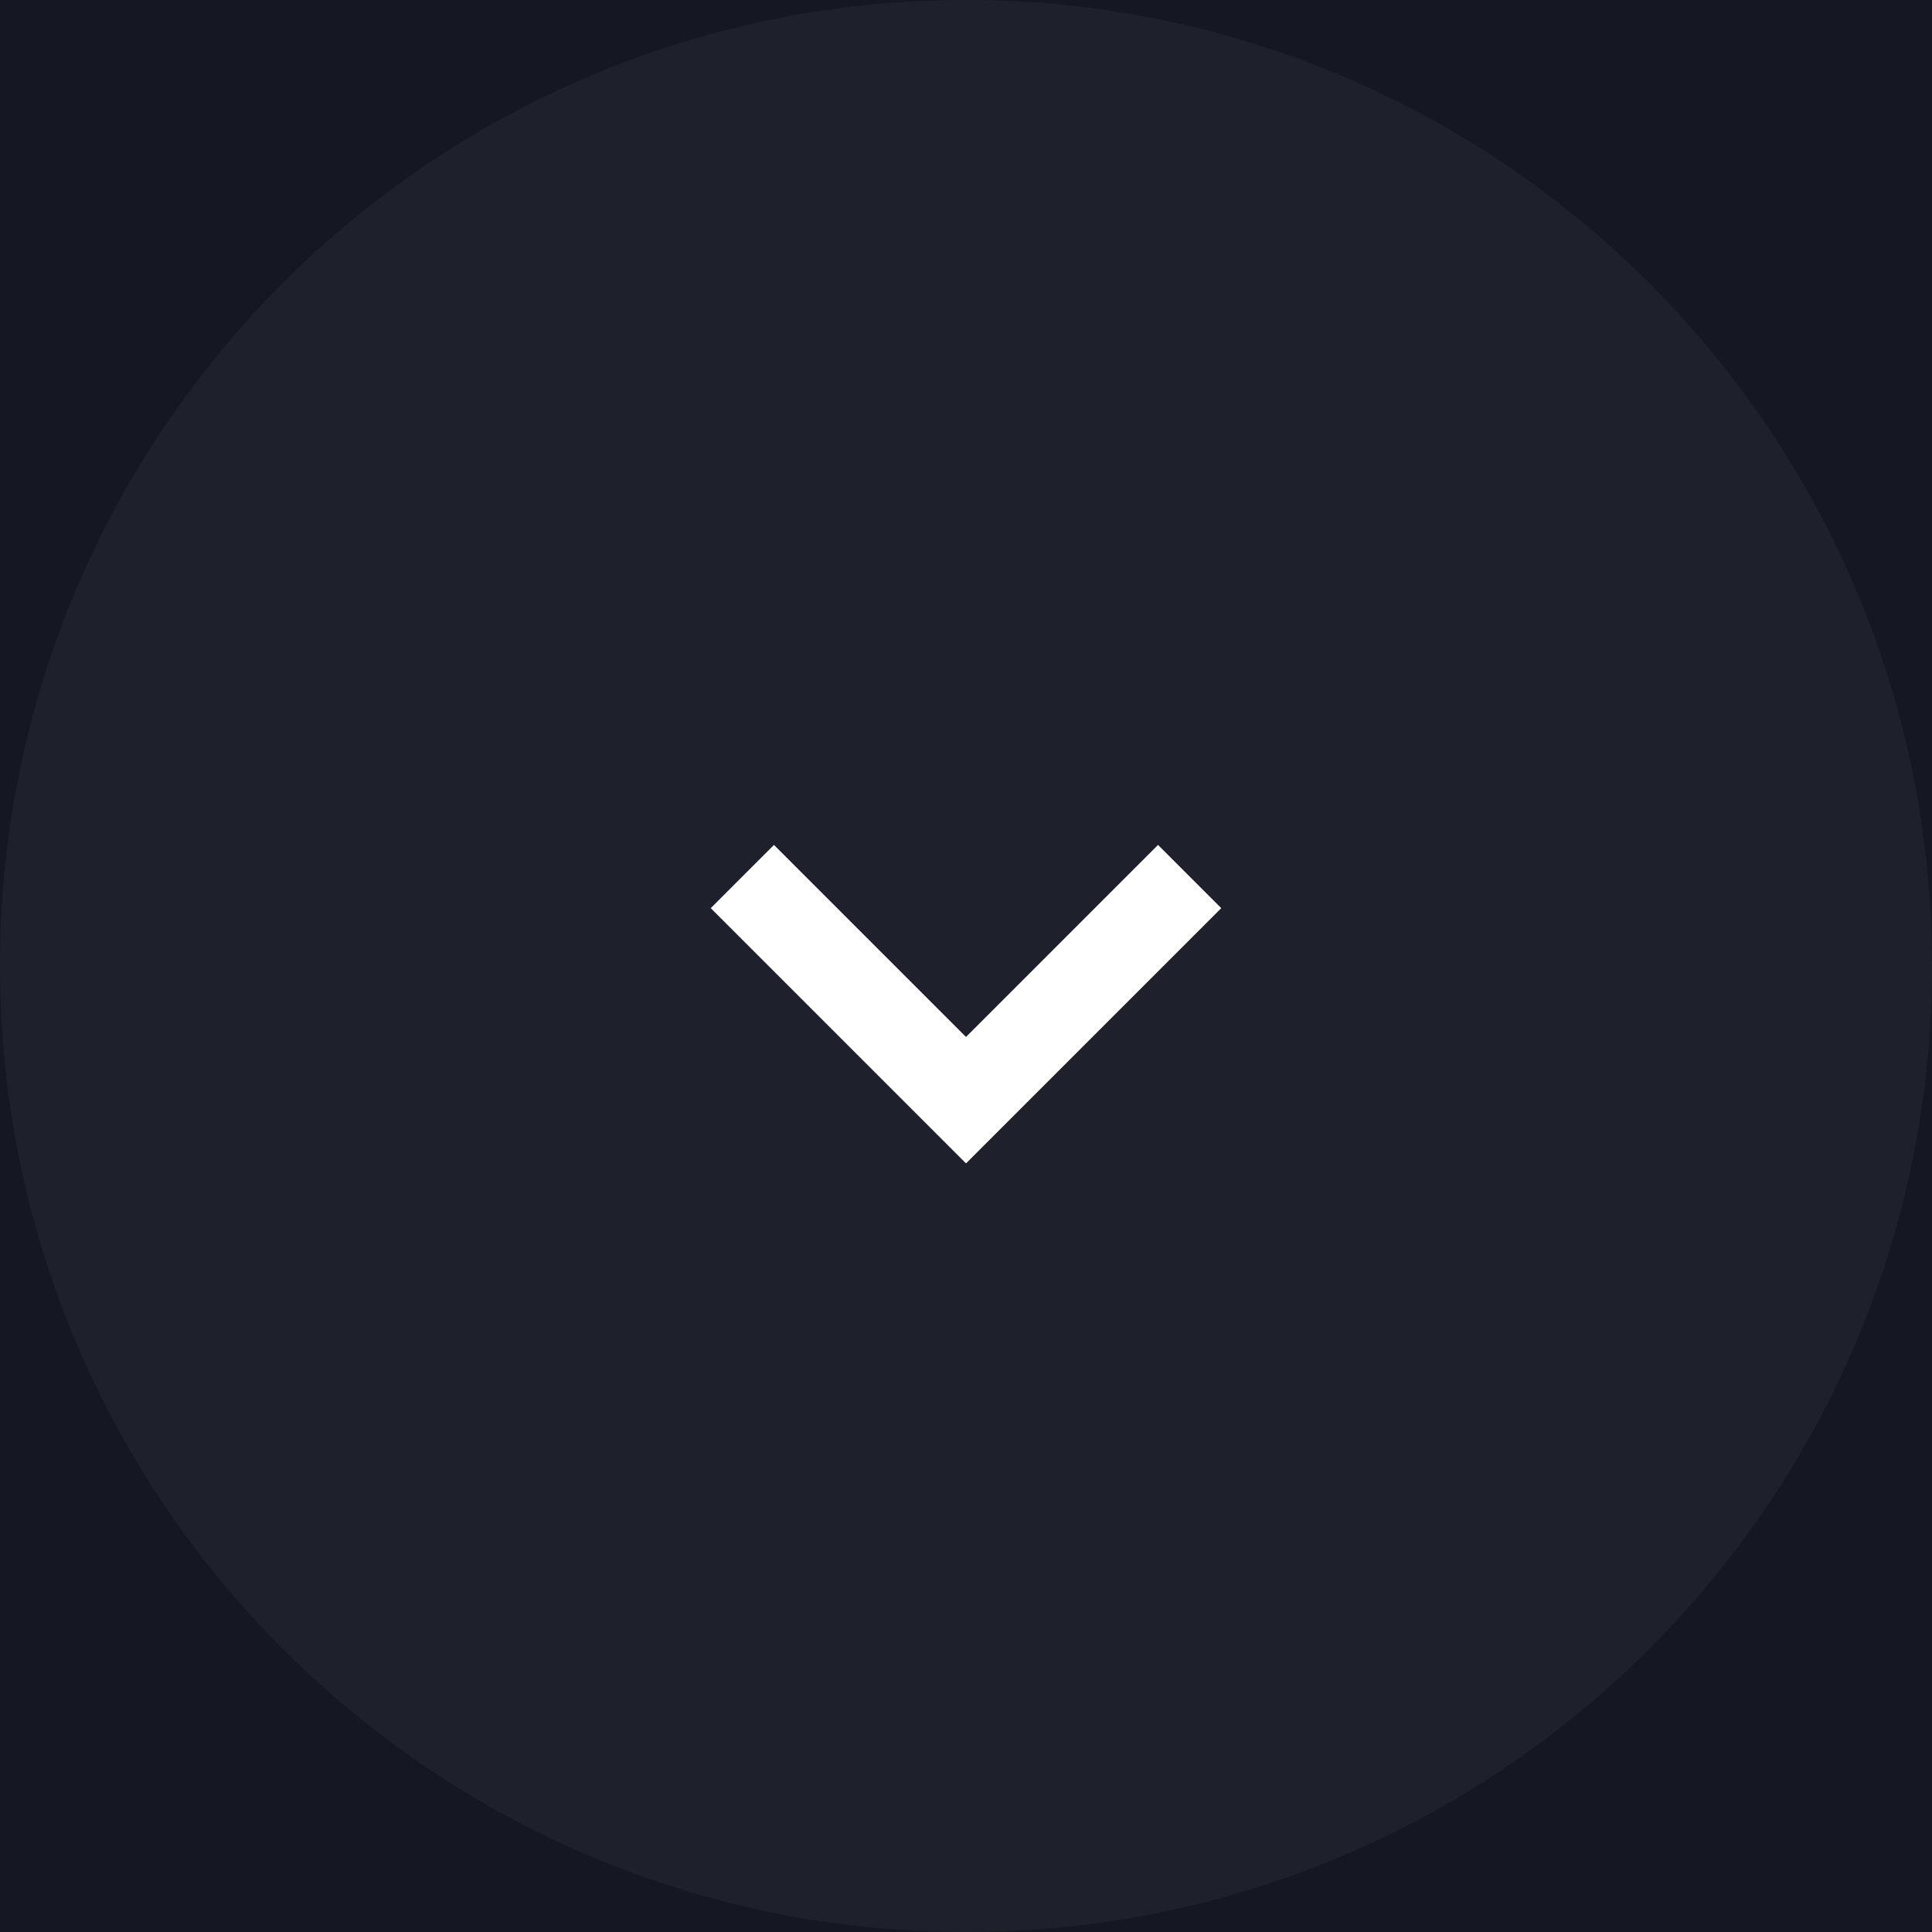
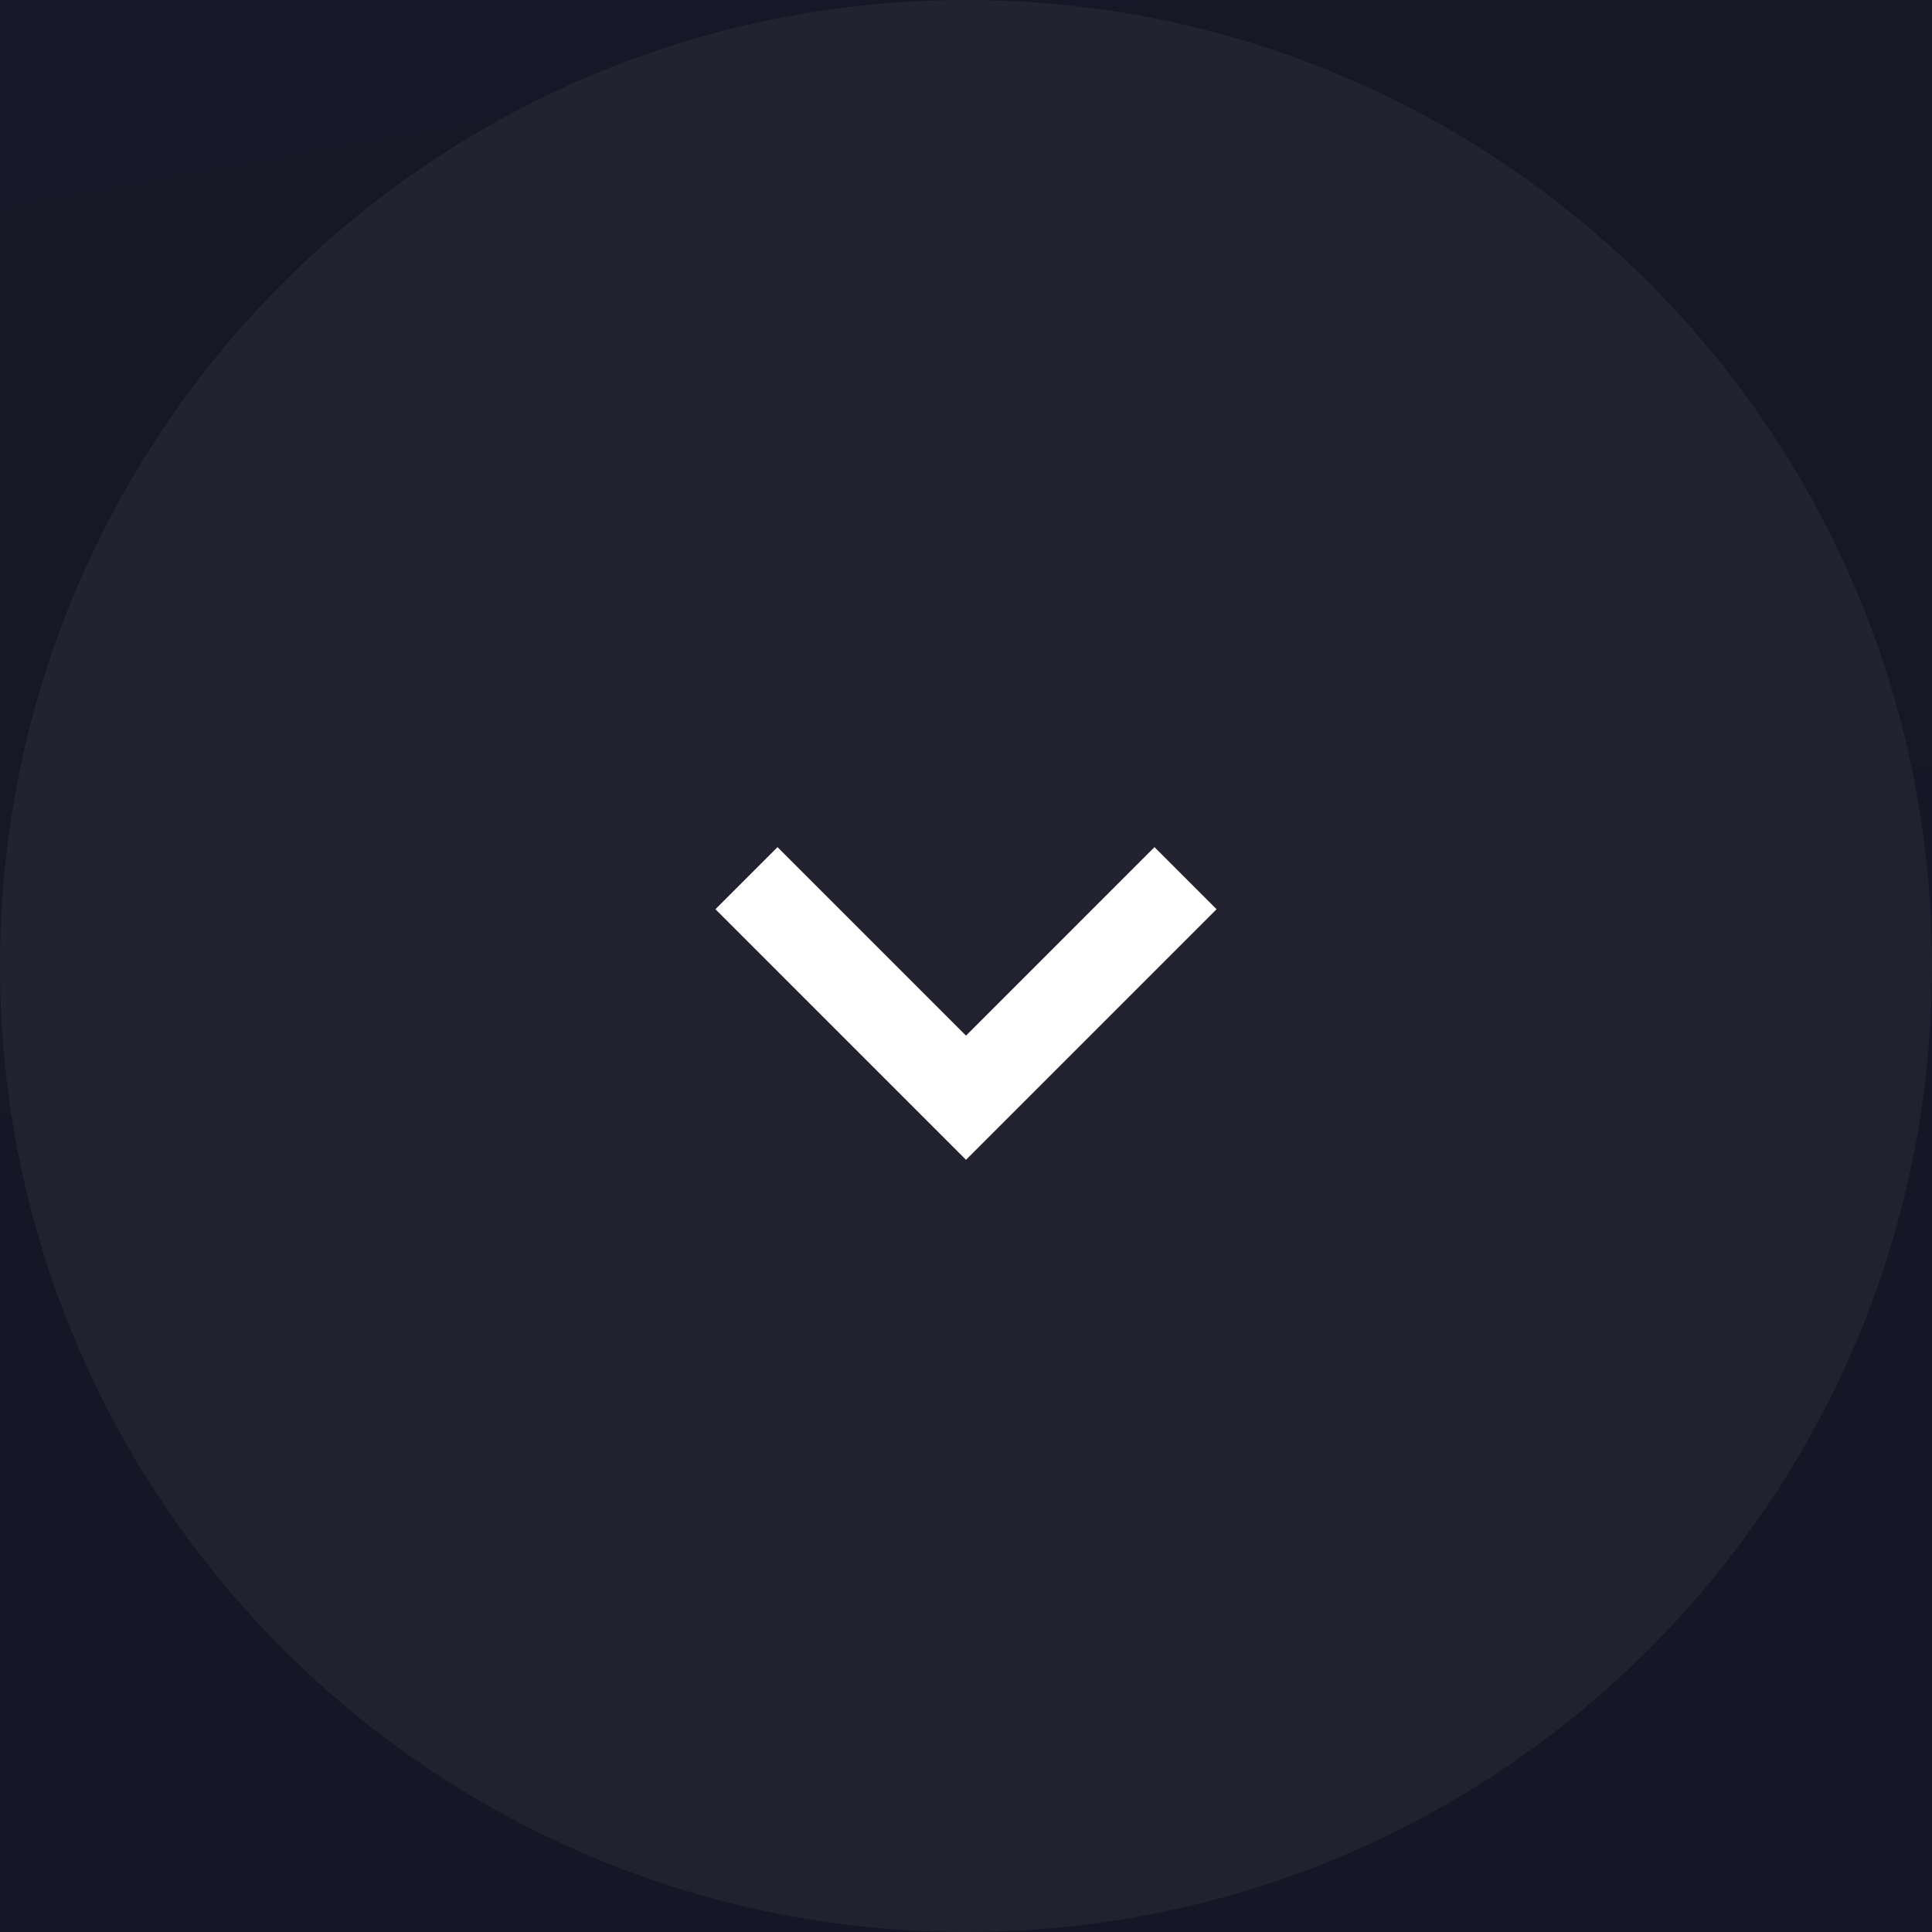
- <svg xmlns="http://www.w3.org/2000/svg" width="36" height="36" viewBox="0 0 36 36" fill="none">
-   <rect width="36" height="36" fill="#E5E5E5" />
-   <rect width="1920" height="6079" transform="translate(-1548 -5479)" fill="#0B0F19" />
-   <rect x="-686" y="-16" width="746" height="68" rx="8" fill="white" fill-opacity="0.04" />
-   <rect width="36" height="36" rx="18" fill="white" fill-opacity="0.04" />
-   <path d="M21.578 15.744L18 19.322L14.422 15.744L13.244 16.922L18 21.678L22.756 16.922L21.578 15.744Z" fill="white" />
+ <svg xmlns="http://www.w3.org/2000/svg" width="44" height="44" viewBox="0 0 44 44" fill="none">
+   <rect width="44" height="44" fill="#E5E5E5" />
+   <rect width="1920" height="6079" transform="translate(-312 -768)" fill="#0B0F19" />
+   <g clip-path="url(#clip0_4424_16994)">
+     <rect x="-312" y="-768" width="1920" height="876" fill="url(#paint0_linear_4424_16994)" />
+     <rect width="44" height="44" rx="22" fill="white" fill-opacity="0.05" />
+     <path d="M26.293 19.293L22 23.586L17.707 19.293L16.293 20.707L22 26.414L27.707 20.707L26.293 19.293Z" fill="white" />
+   </g>
+   <defs>
+     <linearGradient id="paint0_linear_4424_16994" x1="834.5" y1="1141.68" x2="461.5" y2="-925.68" gradientUnits="userSpaceOnUse">
+       <stop stop-color="#6366F1" stop-opacity="0.1" />
+       <stop offset="0.418" stop-color="#DA46EF" stop-opacity="0.05" />
+       <stop offset="0.825" stop-color="#F1F4FD" stop-opacity="0.07" />
+     </linearGradient>
+     <clipPath id="clip0_4424_16994">
+       <rect width="1920" height="876" fill="white" transform="translate(-312 -768)" />
+     </clipPath>
+   </defs>
</svg>
